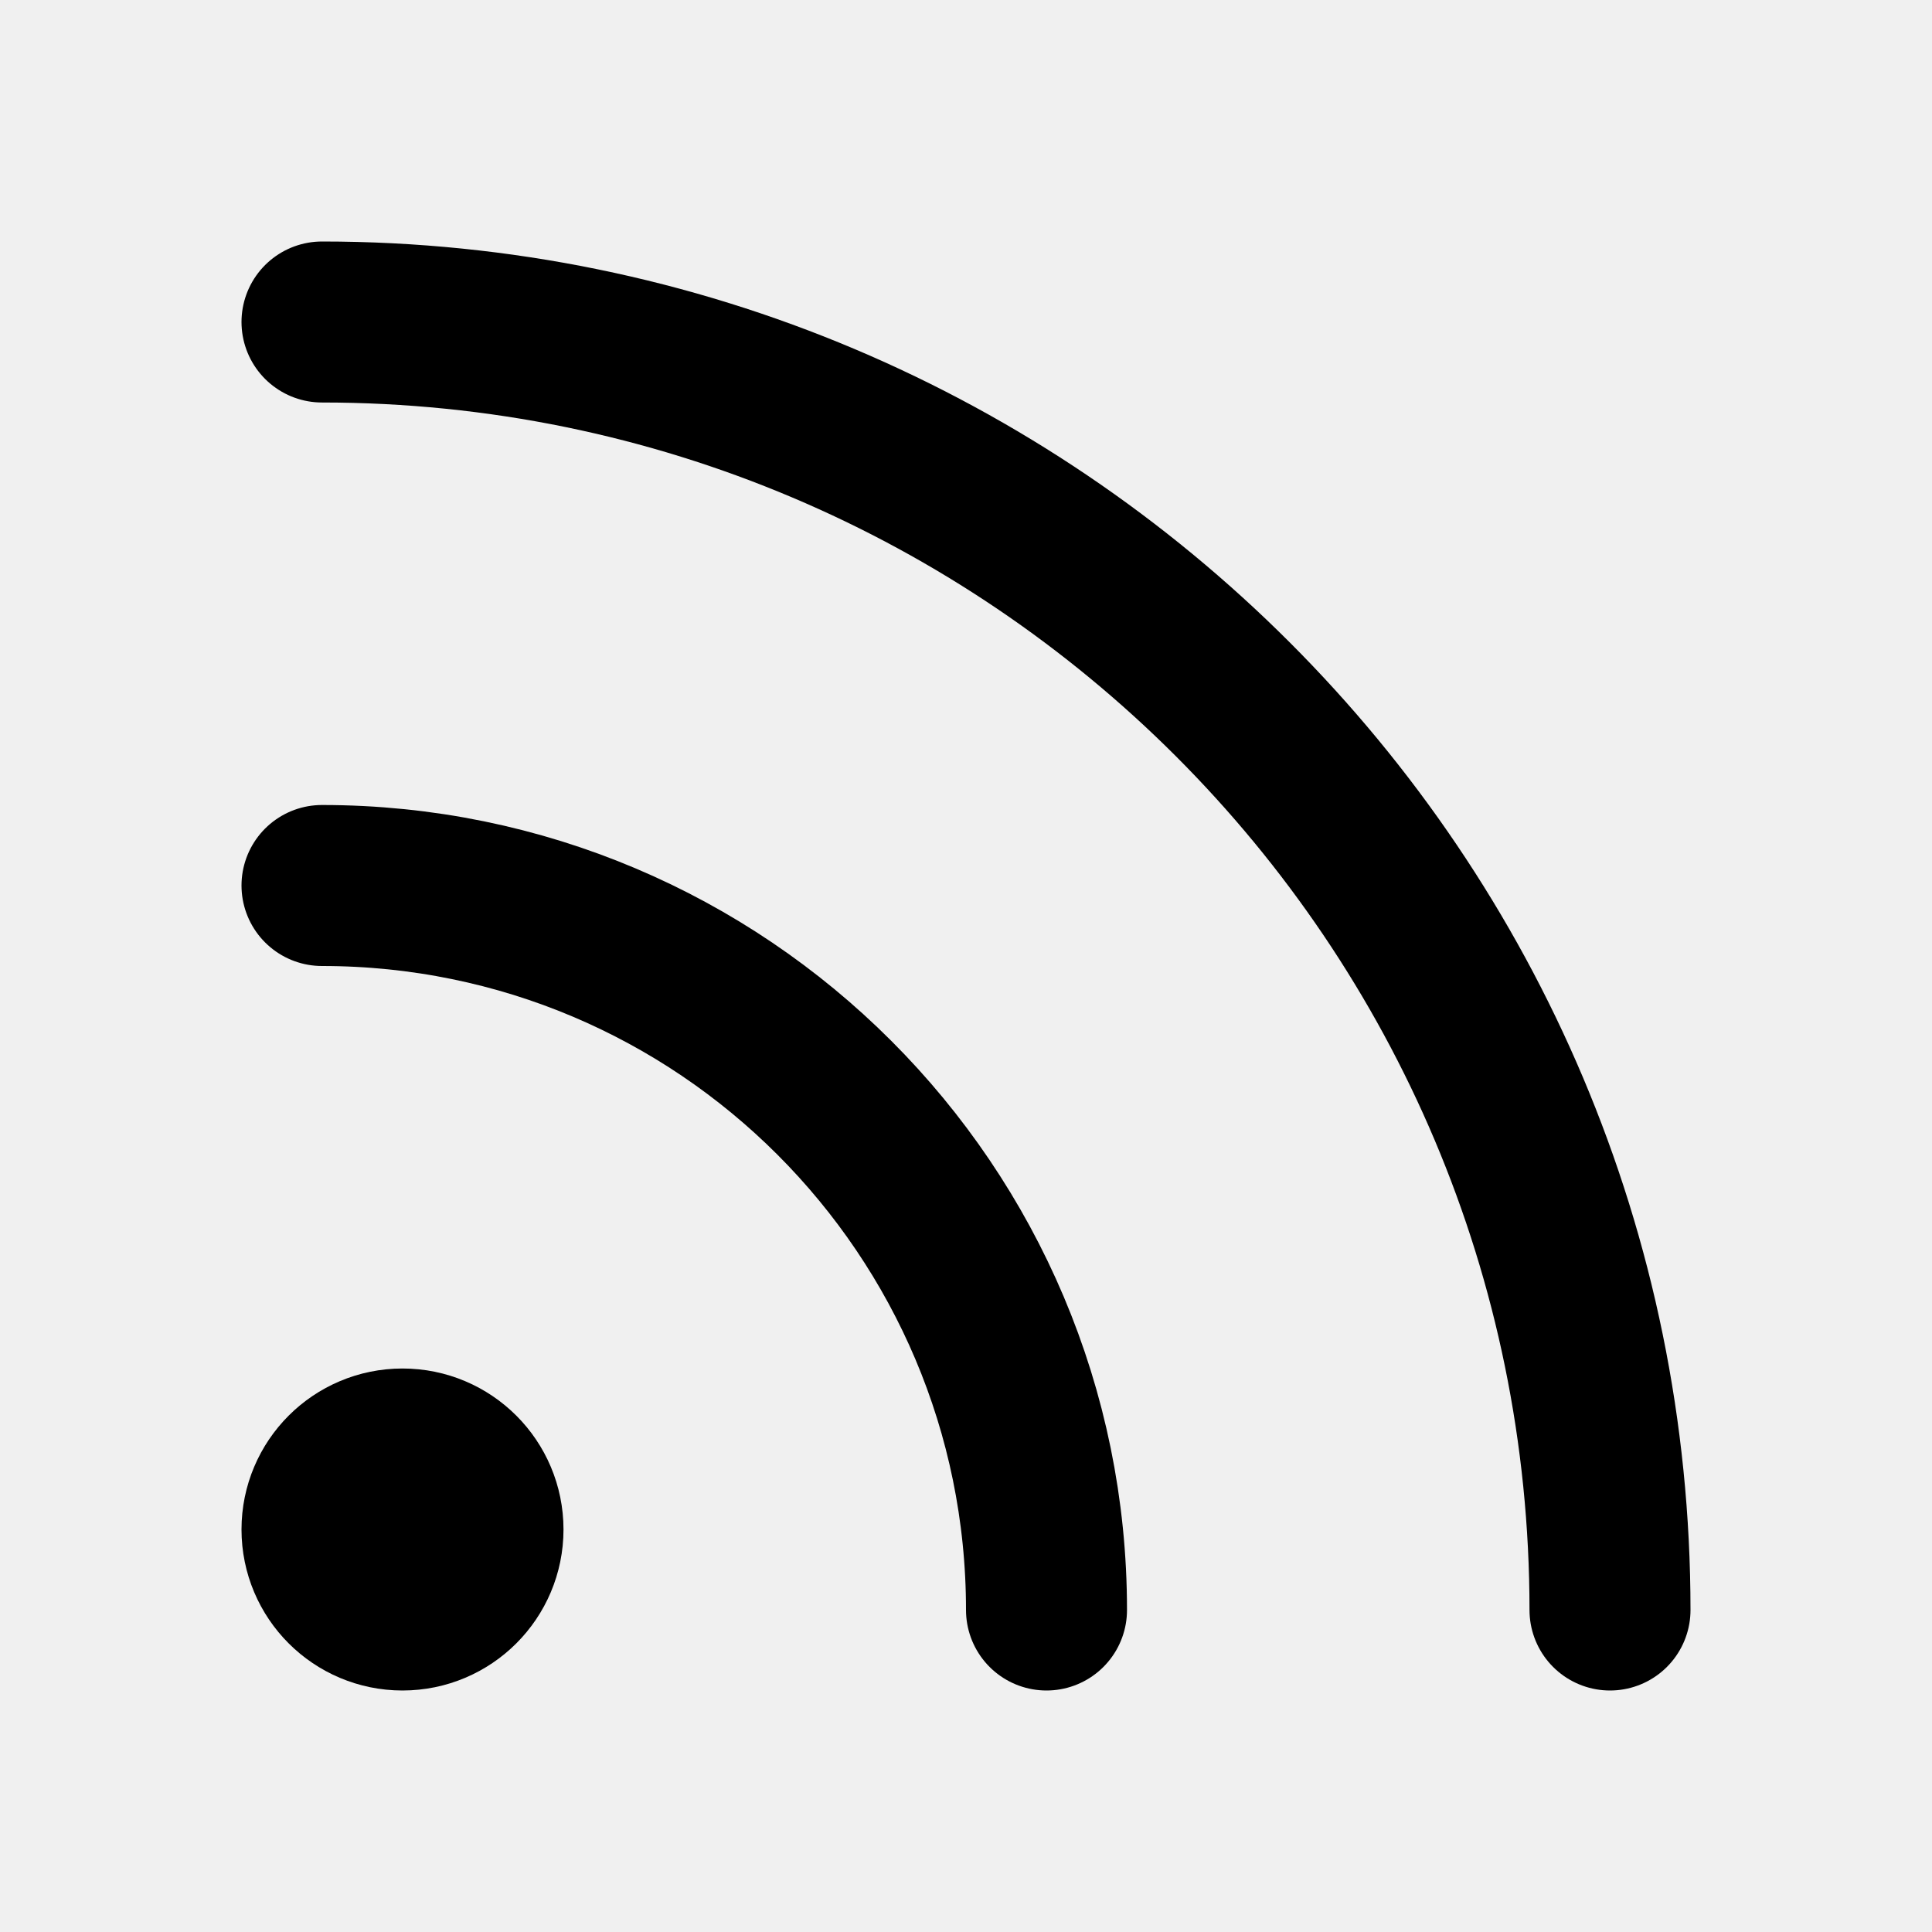
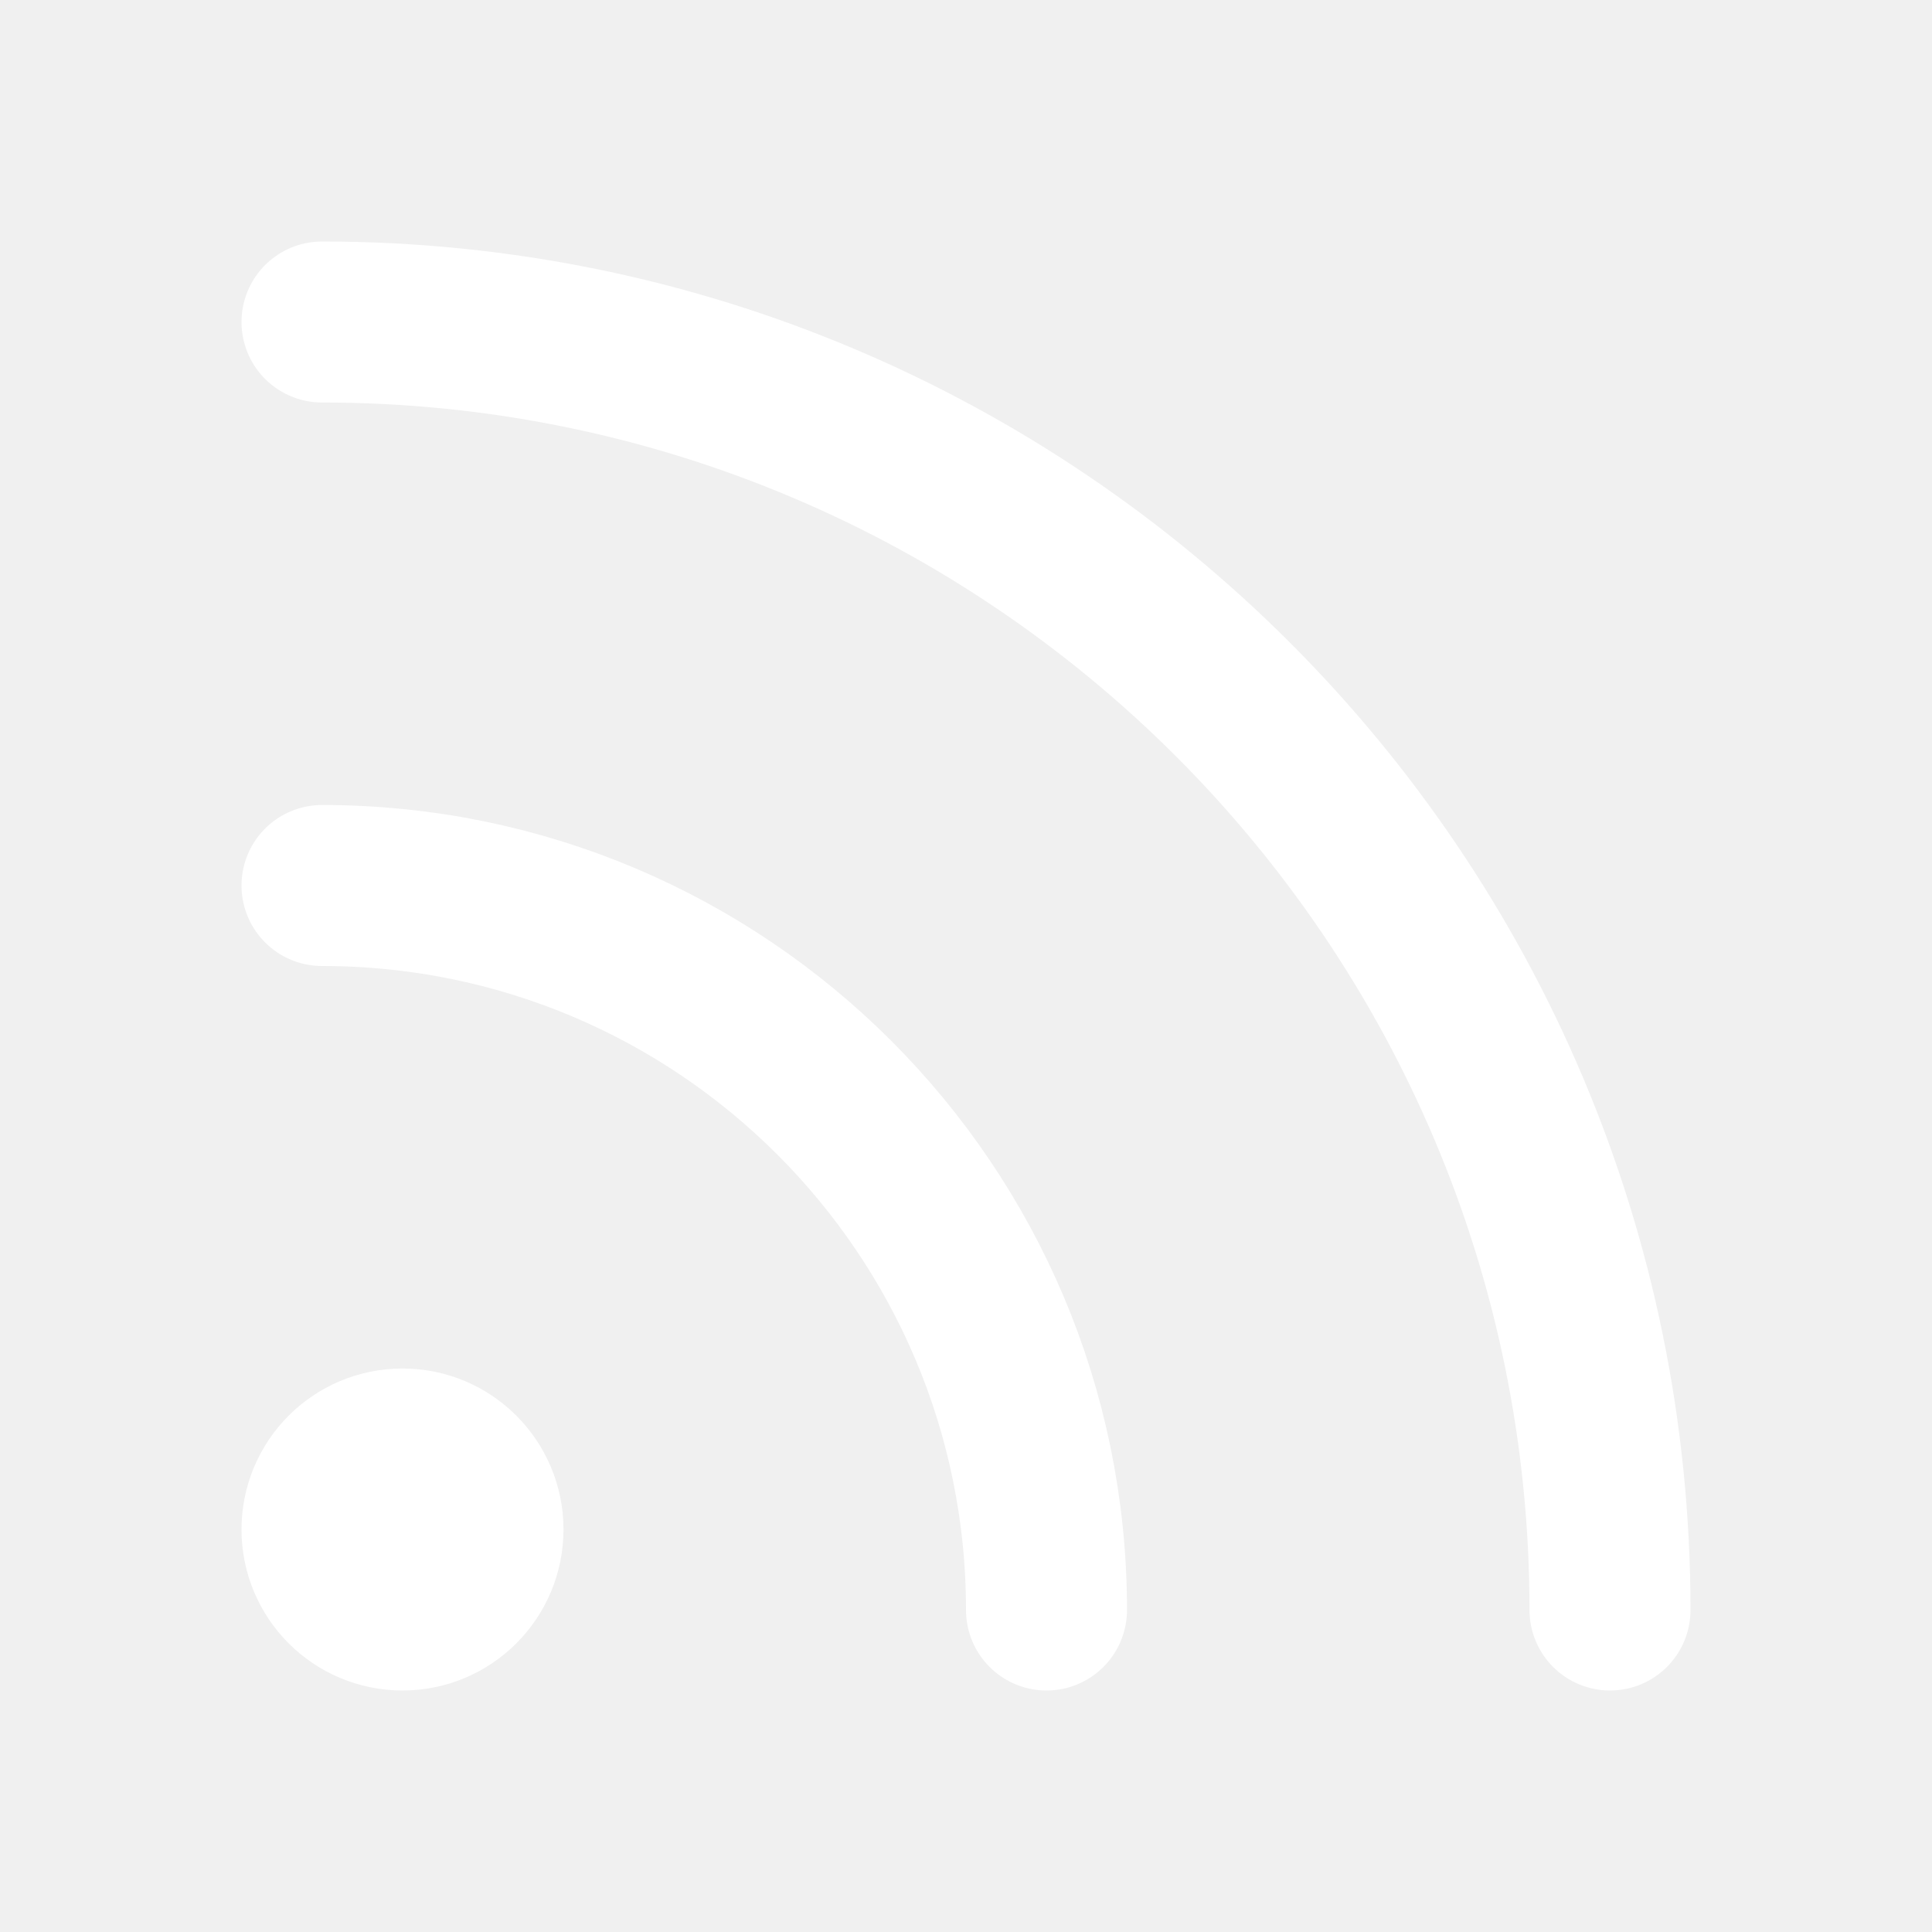
- <svg xmlns="http://www.w3.org/2000/svg" width="24" height="24" viewBox="0 0 24 24" fill="none" stroke="currentColor" stroke-width="2" stroke-linecap="round" stroke-linejoin="round" class="feather feather-rss">
+ <svg xmlns="http://www.w3.org/2000/svg" width="28" height="28" viewBox="0 0 24 24" fill="none" stroke="white" stroke-width="2" stroke-linecap="round" stroke-linejoin="round" class="feather feather-rss">
  <path d="M4 11a9 9 0 0 1 9 9" />
  <path d="M4 4a16 16 0 0 1 16 16" />
  <circle cx="5" cy="19" r="1" />
</svg>
